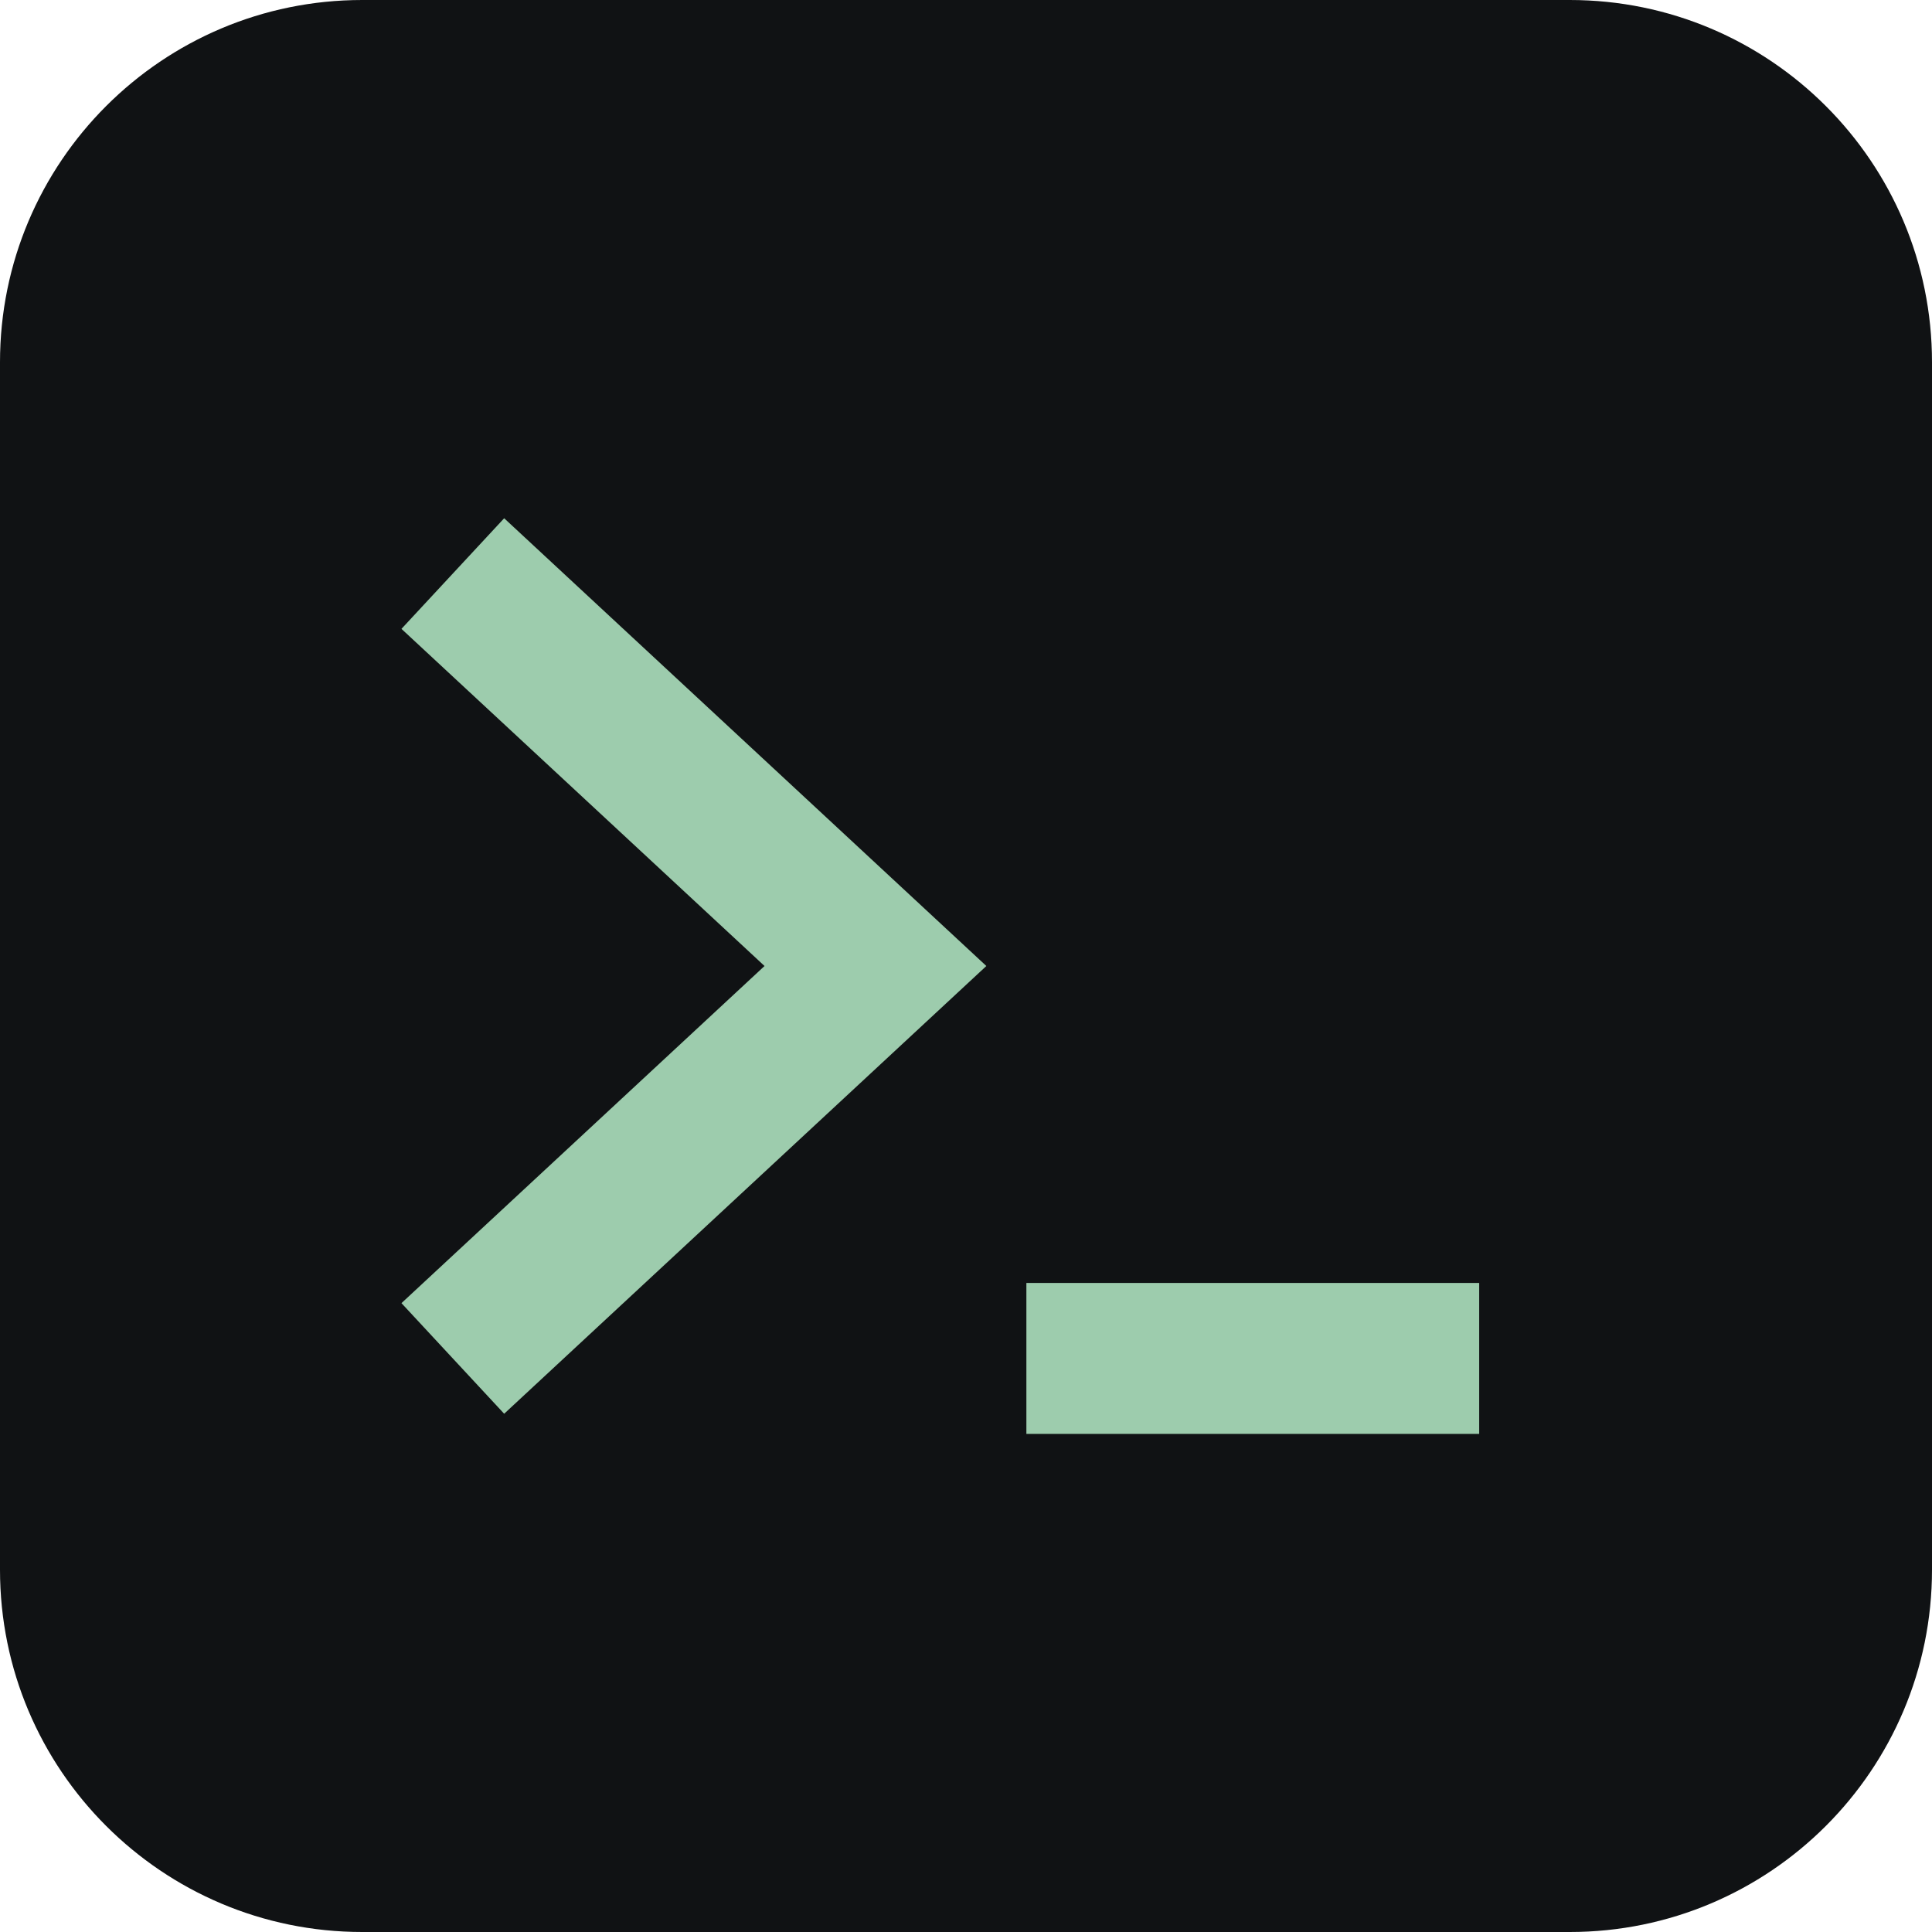
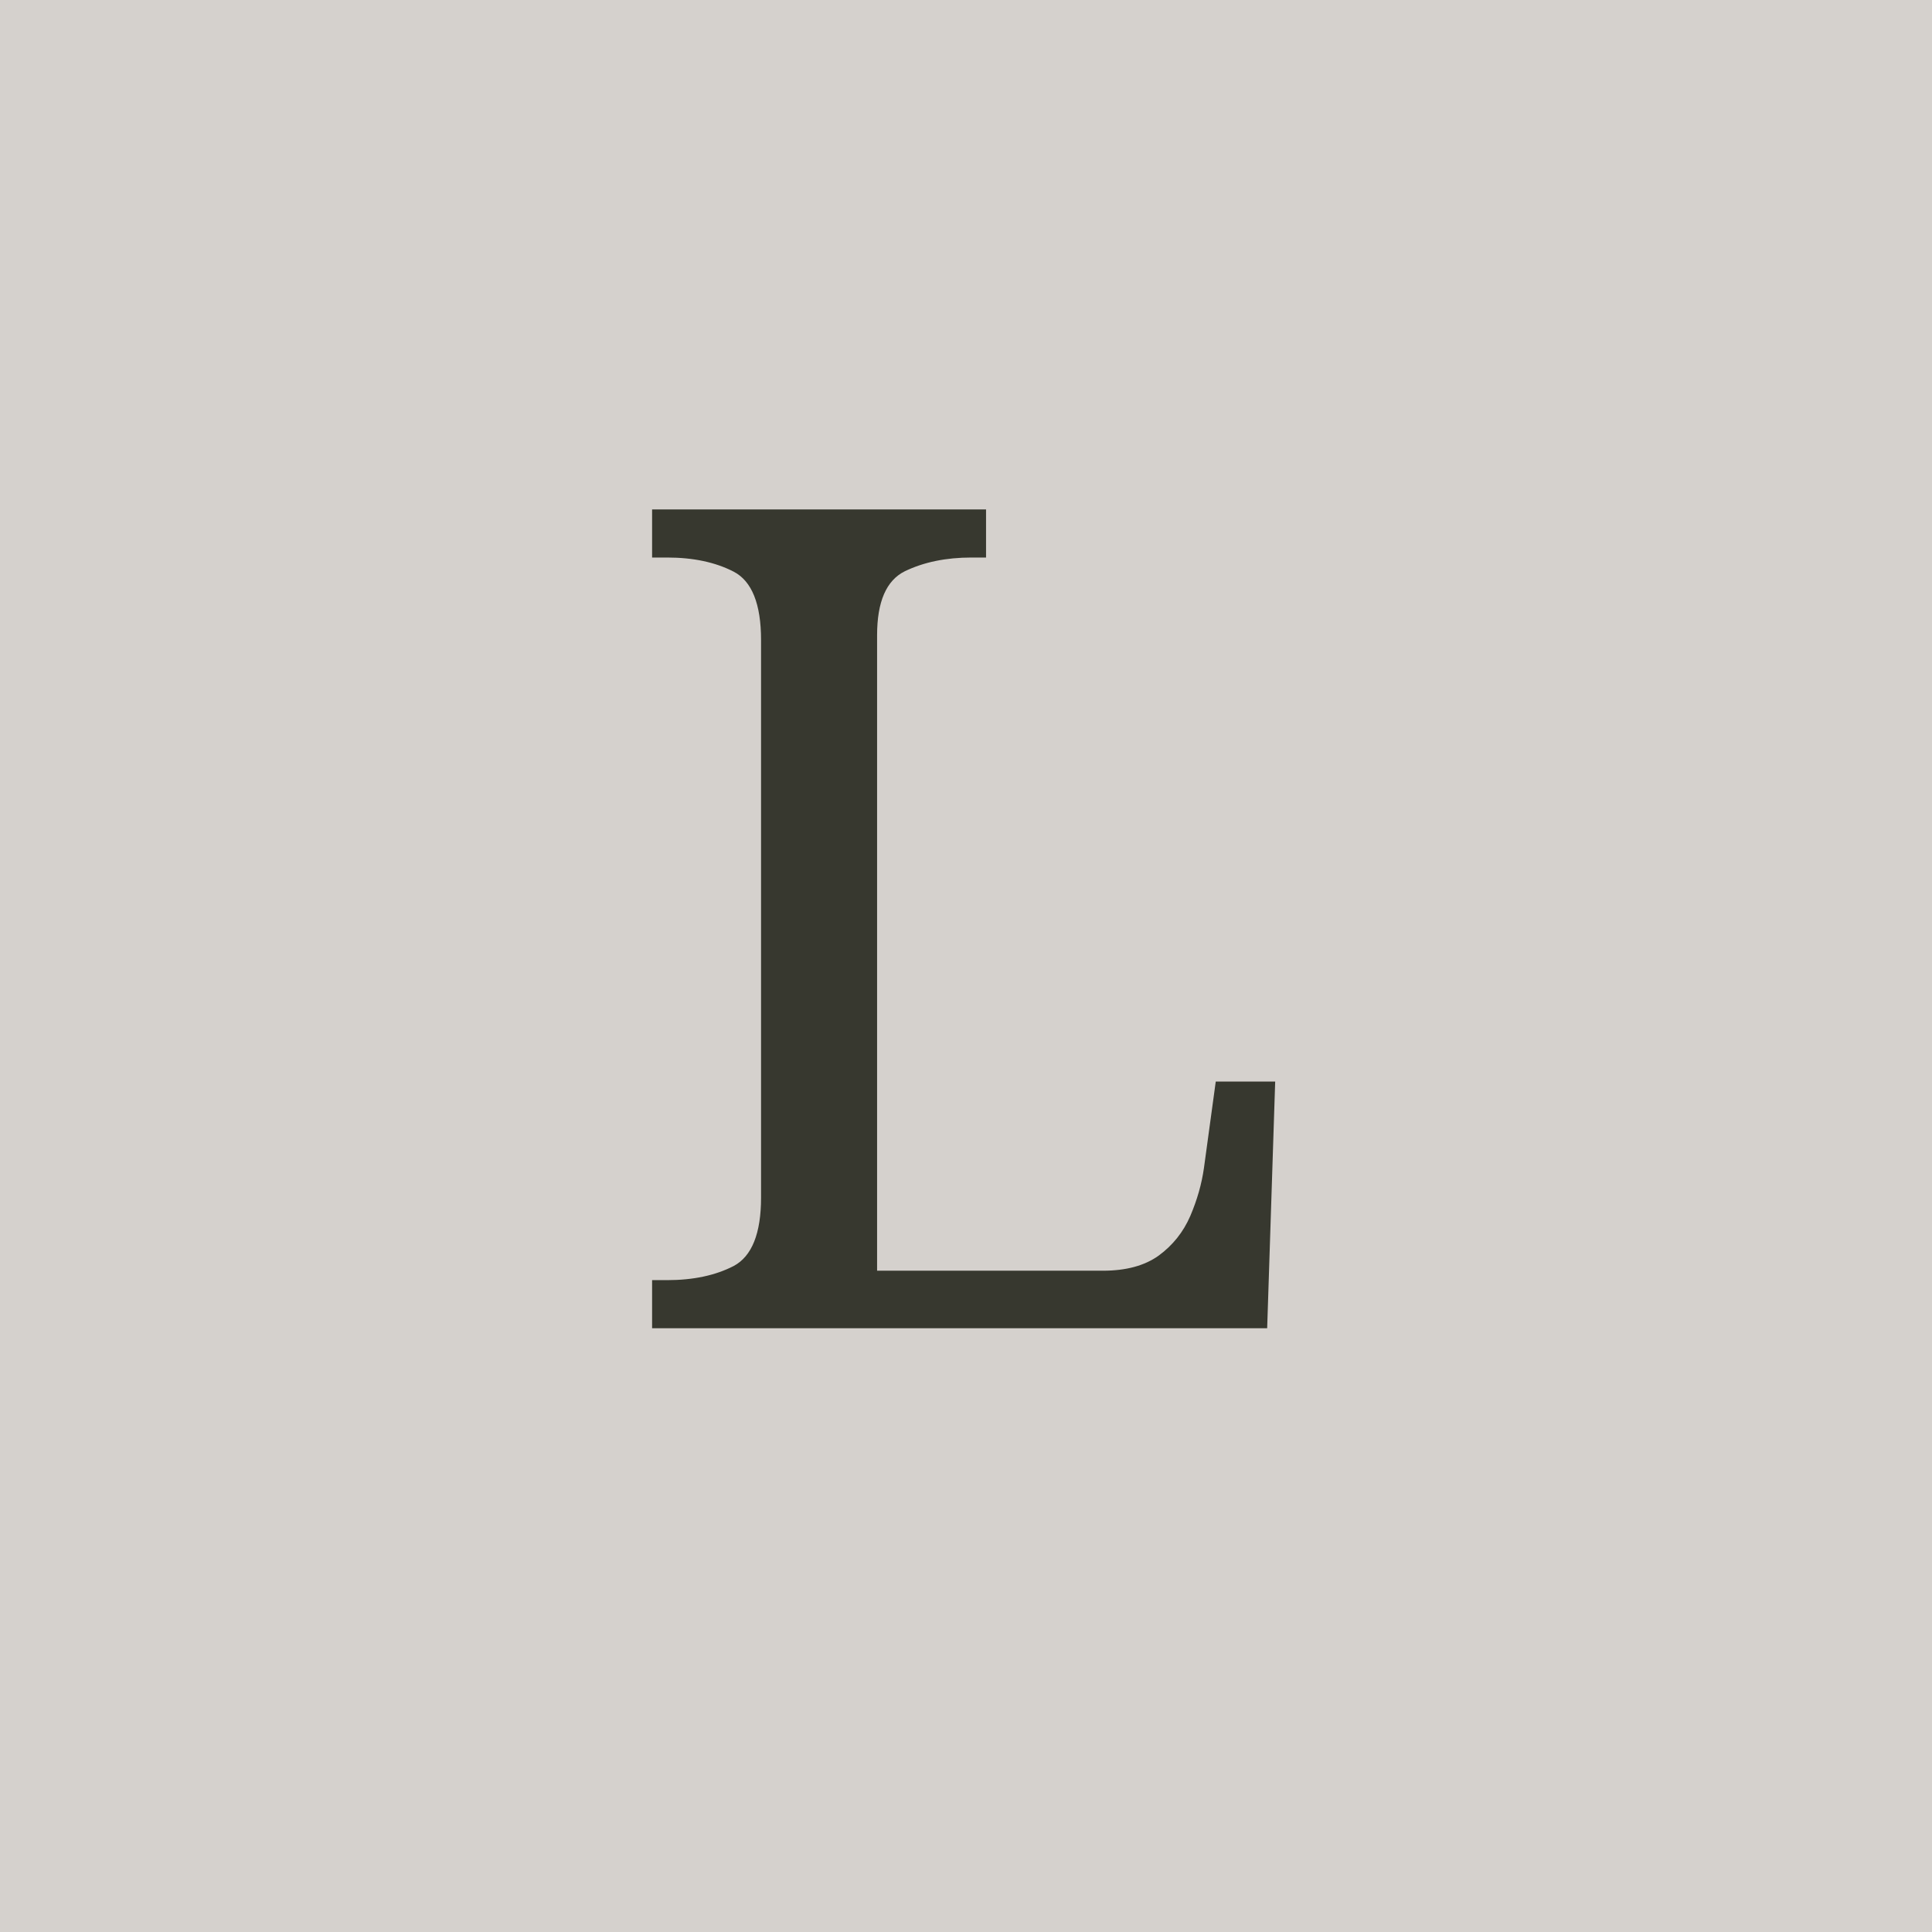
<svg xmlns="http://www.w3.org/2000/svg" viewBox="0 0 64 64">
-   <rect width="64" height="64" rx="12" fill="#101214" />
-   <path d="m15 19 14 13-14 13M34 45h15" fill="none" stroke="#9dccad" stroke-width="5" />
+   <rect width="64" height="64" fill="#d5d1cd" />
+   <text x="32" y="44" text-anchor="middle" font-family="Georgia,serif" font-size="38" fill="#37382f">L</text>
</svg>
